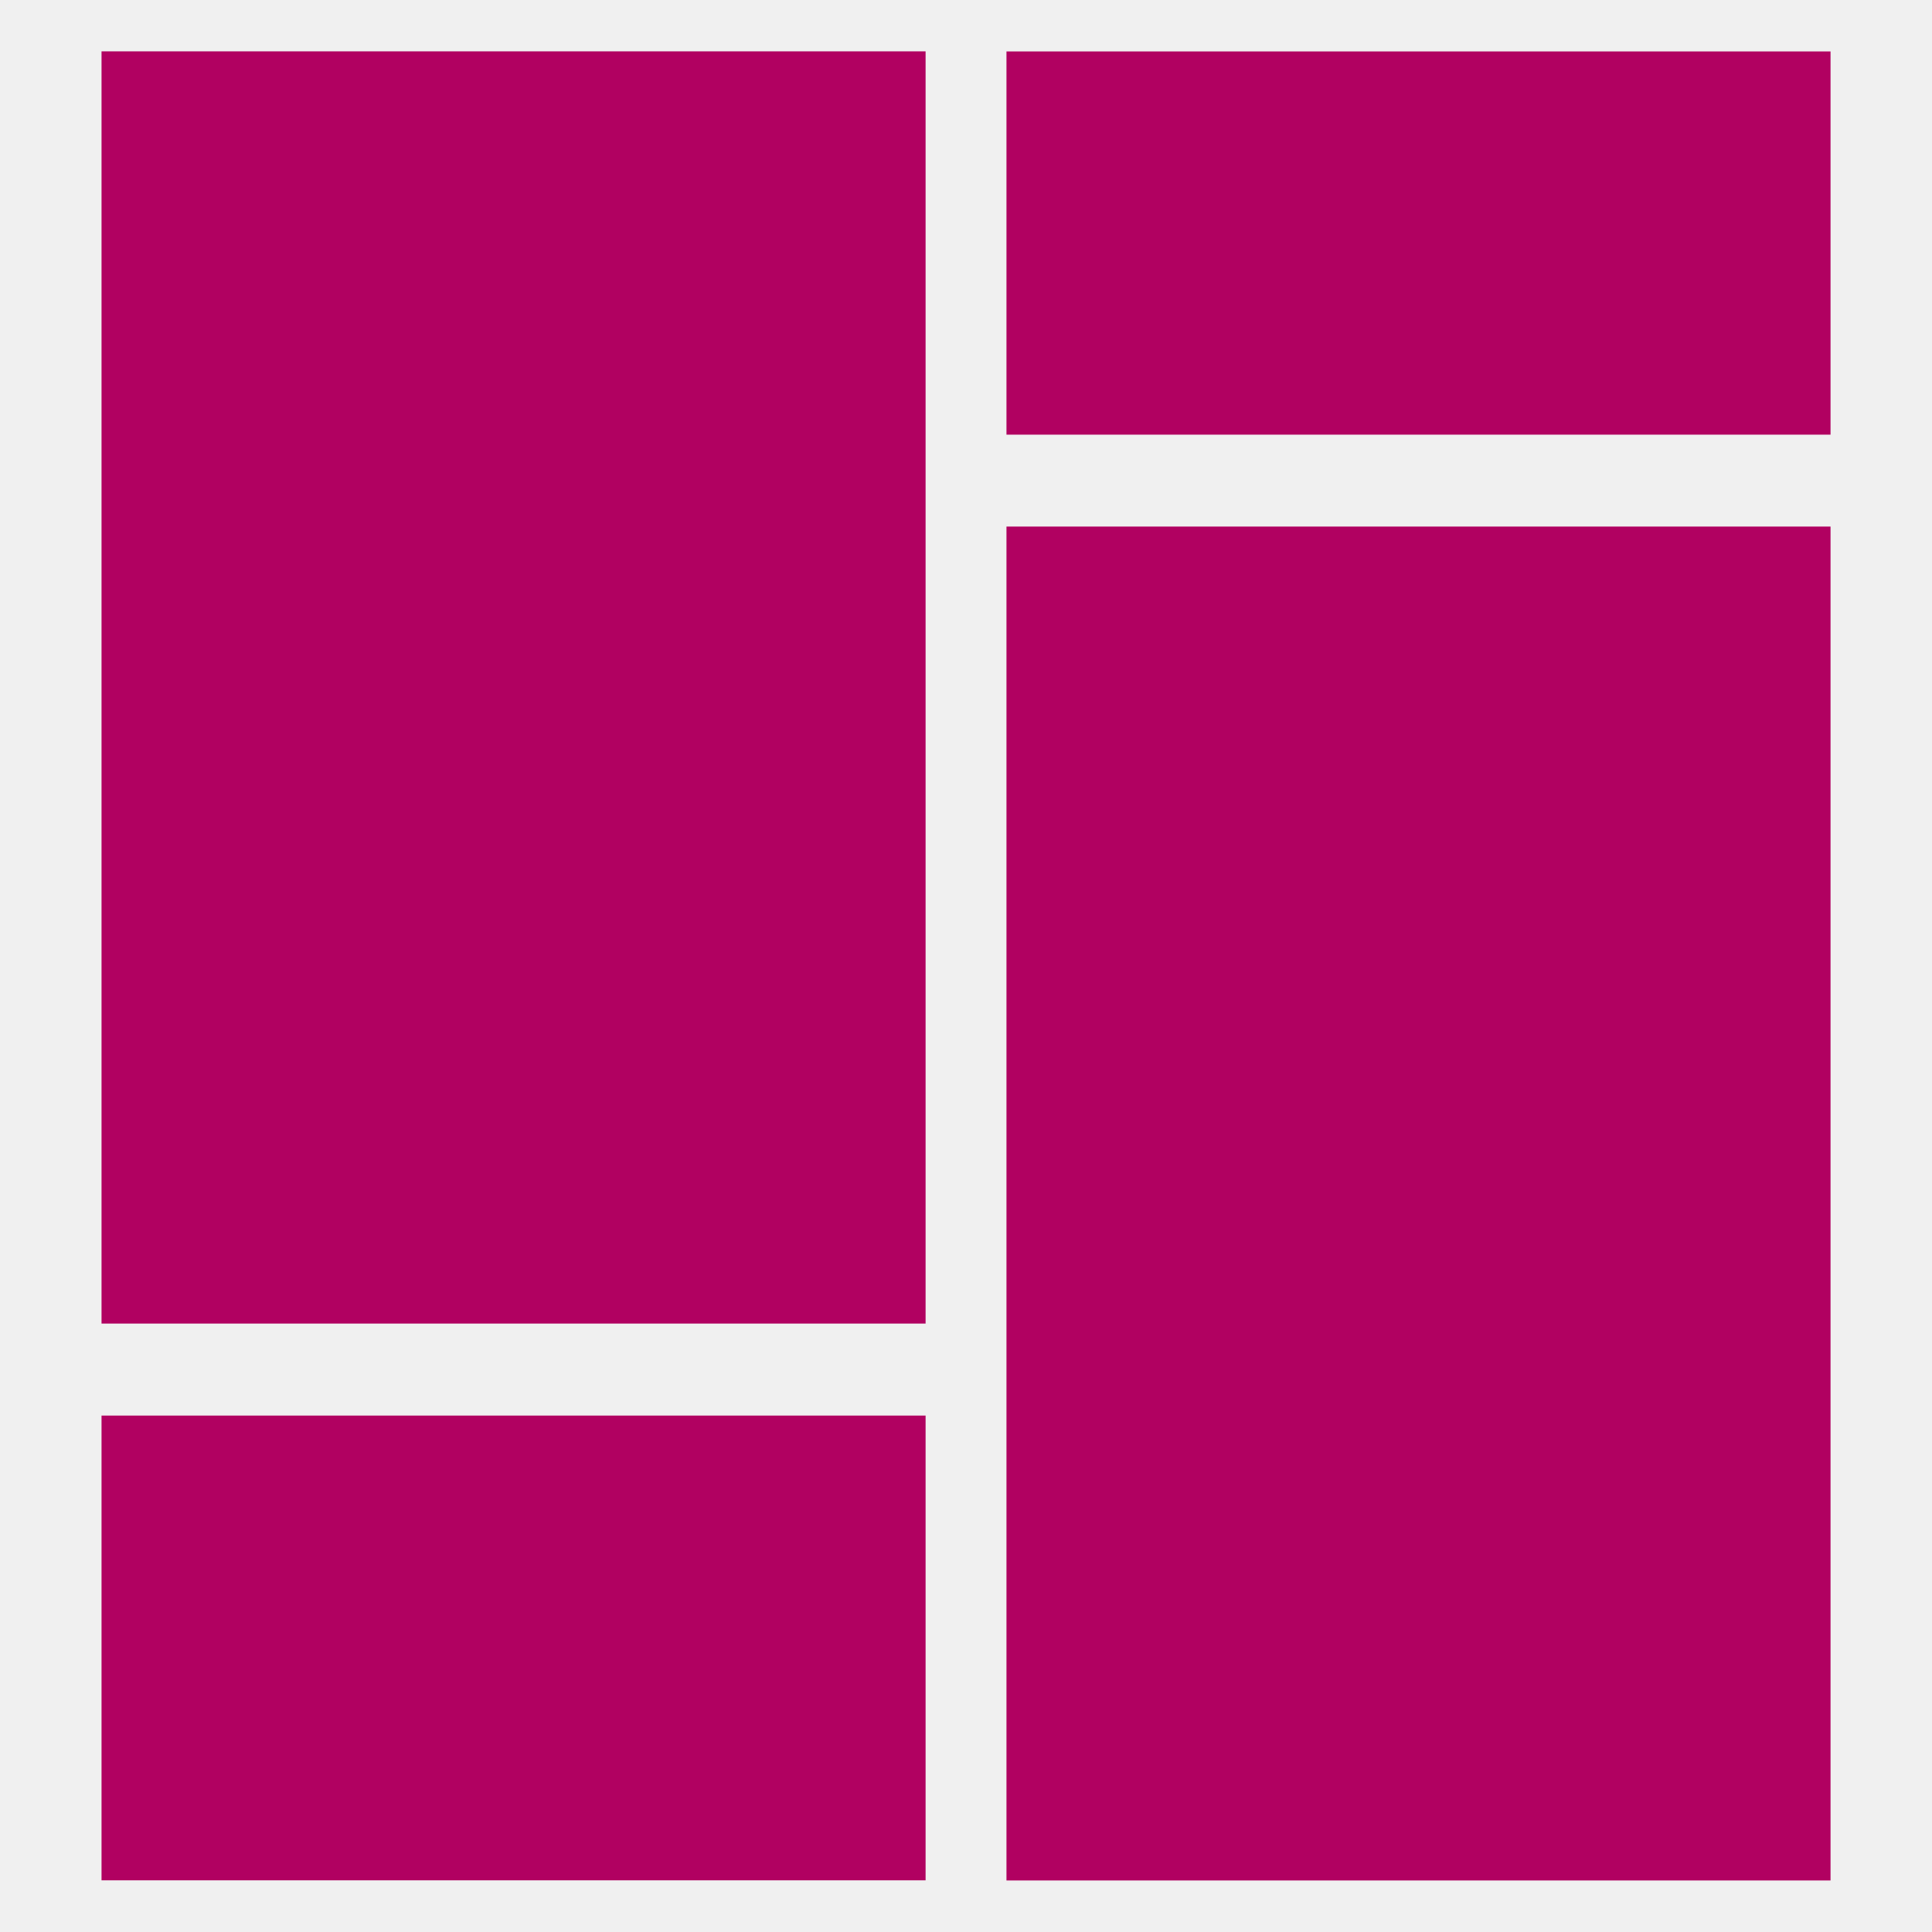
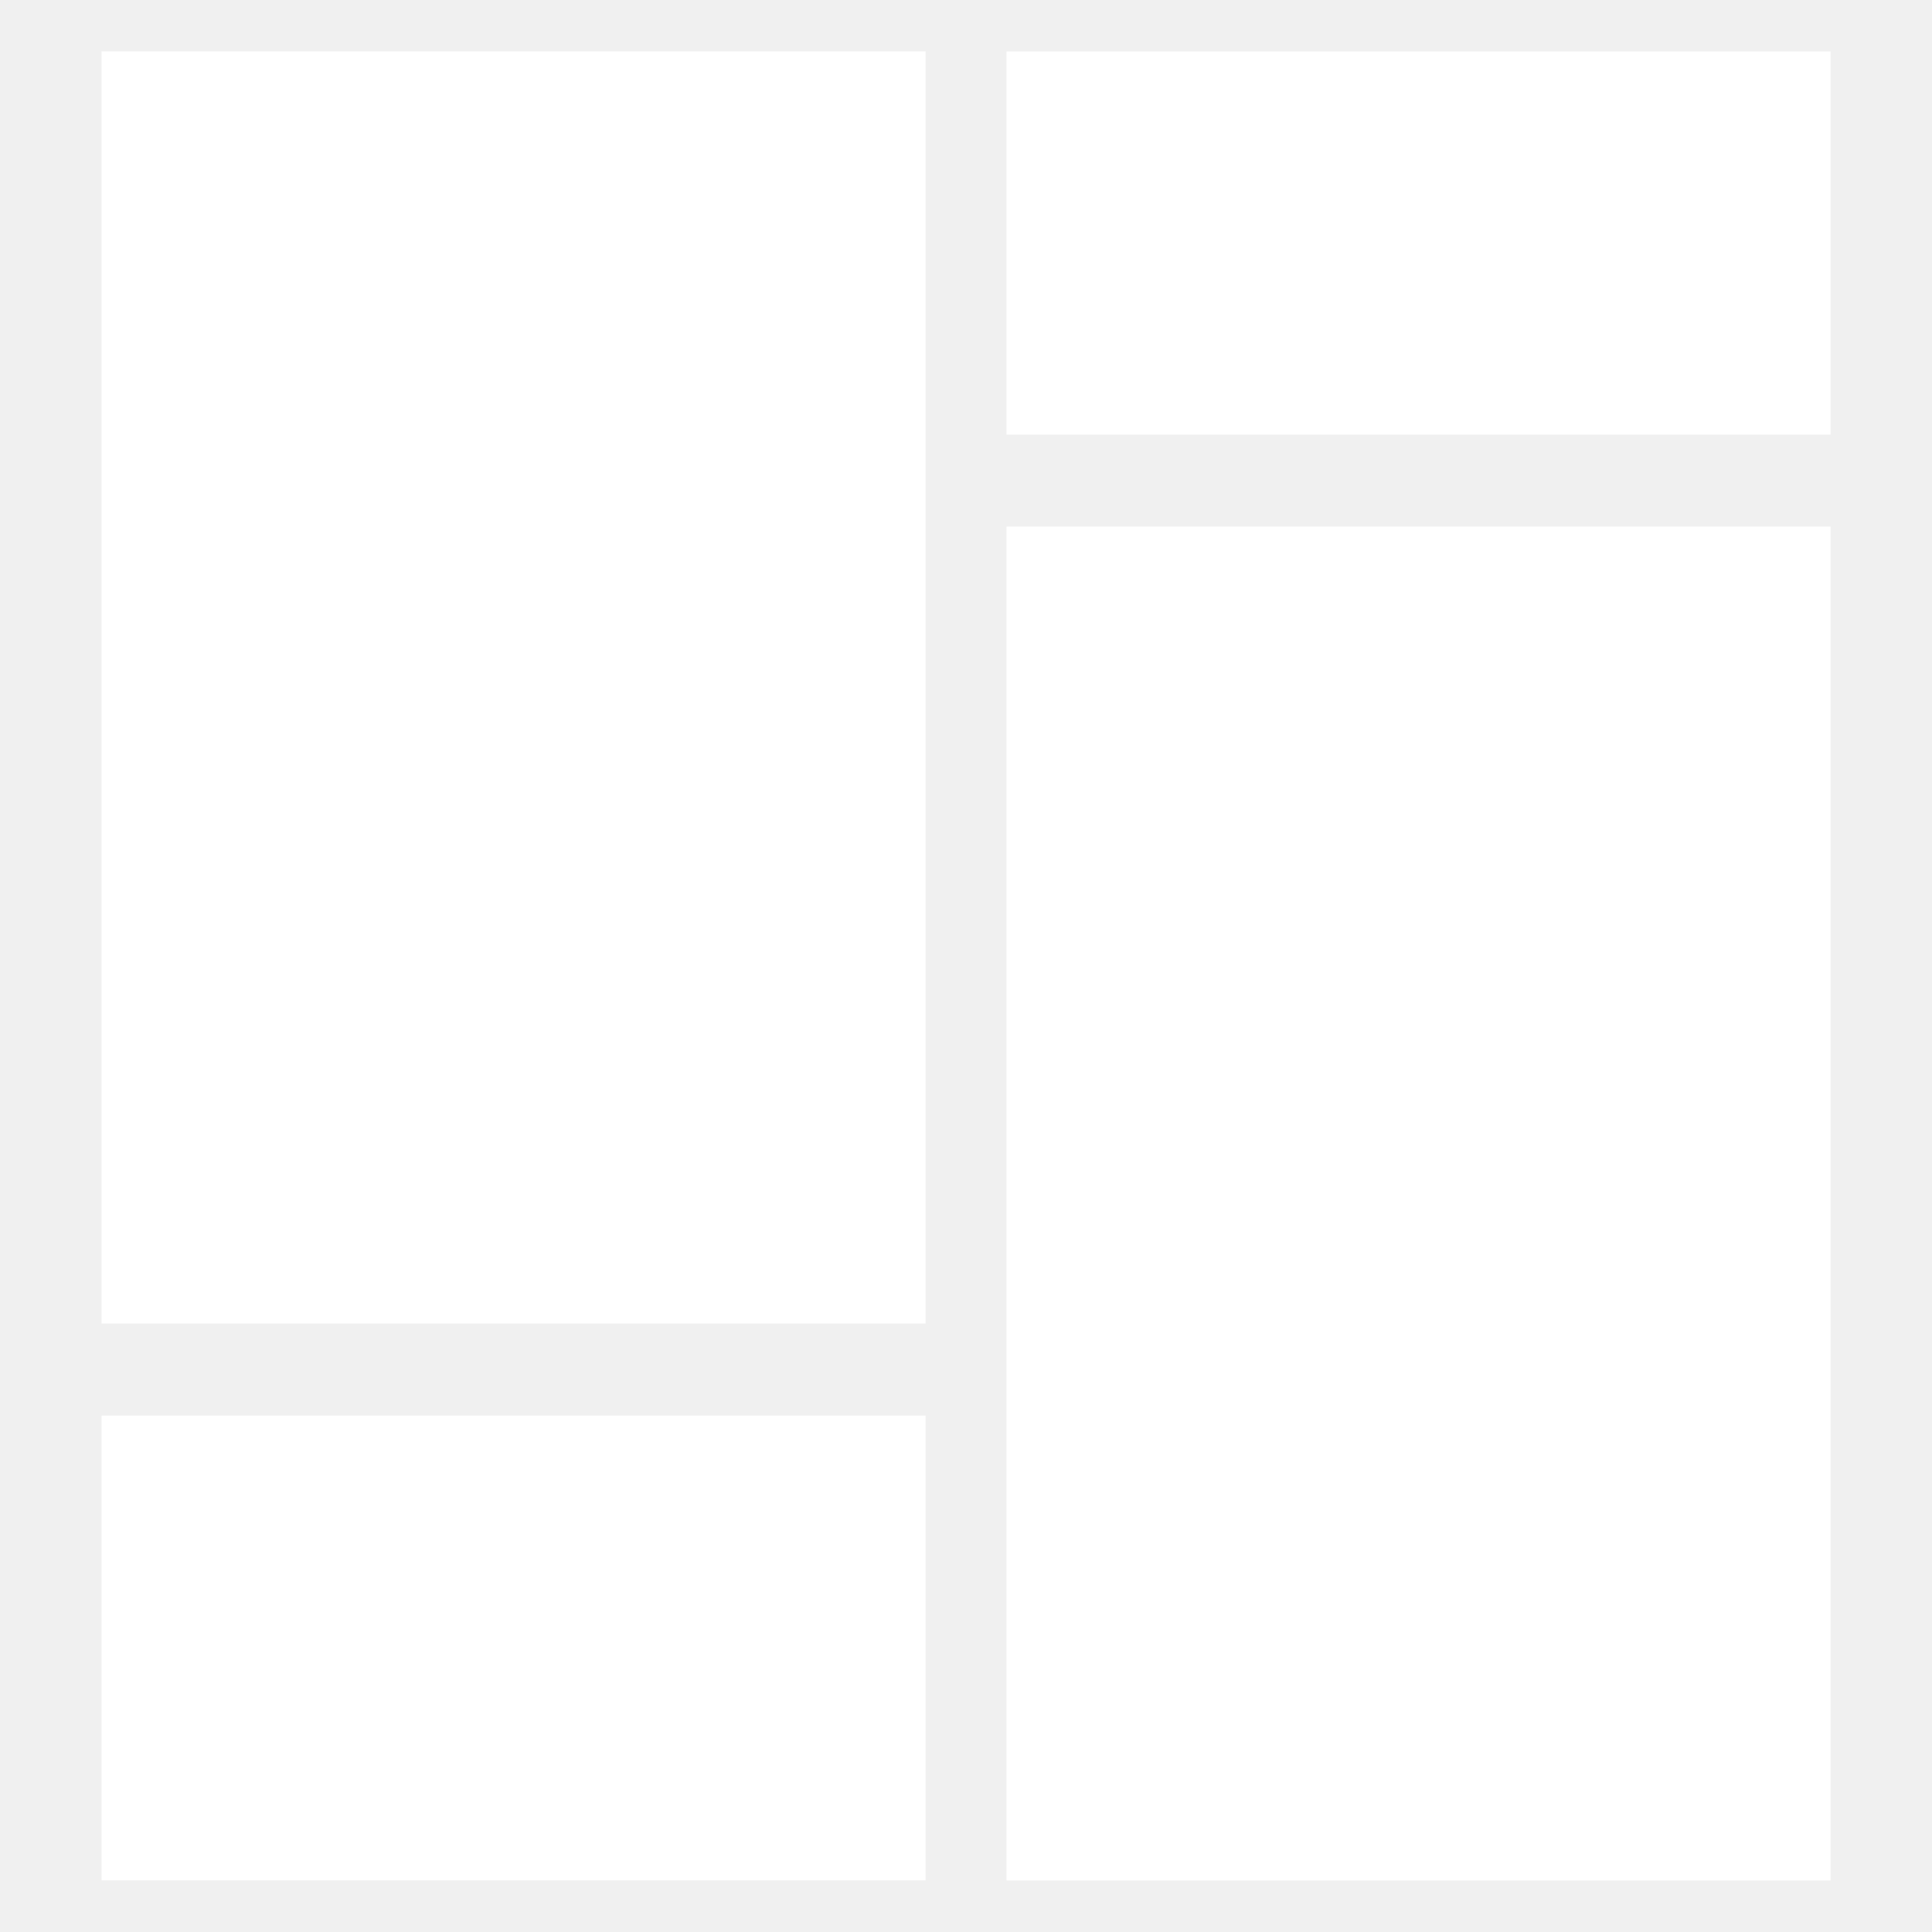
<svg xmlns="http://www.w3.org/2000/svg" width="32" height="32" viewBox="0 0 8.467 8.467" version="1.1" id="svg24">
  <defs id="defs18" />
  <g id="layer1" transform="translate(0,-288.5333)">
-     <g id="g885" transform="matrix(1.43711,0,0,1.078214,-2.01967,-22.89508)" style="fill:#b10161;fill-opacity:1">
-       <path id="rect847" d="m 1.715,289.046 v 5.171 h 2.513 v -5.171 z m 0,5.545 v 1.889 h 2.513 v -1.889 z" style="opacity:1;fill:#b10161;fill-opacity:1;stroke:none;stroke-width:0.794;stroke-linecap:round;stroke-linejoin:round;stroke-miterlimit:4;stroke-dasharray:none;stroke-dashoffset:0;stroke-opacity:1" />
-       <path id="rect847-2" transform="matrix(0.2645833,0,0,0.2645833,0,288.5333)" d="m 16.912,1.939 v 5.887 h 9.498 V 1.939 Z m 0,7.299 V 30.037 h 9.498 V 9.238 Z" style="opacity:1;fill:#b10161;fill-opacity:1;stroke:none;stroke-width:3;stroke-linecap:round;stroke-linejoin:round;stroke-miterlimit:4;stroke-dasharray:none;stroke-dashoffset:0;stroke-opacity:1" />
+     <g id="g885" transform="matrix(1.43711,0,0,1.078214,-2.01967,-22.89508)" style="fill:#ffffff;fill-opacity:1">
+       <path id="rect847" d="m 1.715,289.046 v 5.171 h 2.513 v -5.171 z m 0,5.545 v 1.889 h 2.513 v -1.889 z" style="opacity:1;fill:#ffffff;fill-opacity:1;stroke:none;stroke-width:0.794;stroke-linecap:round;stroke-linejoin:round;stroke-miterlimit:4;stroke-dasharray:none;stroke-dashoffset:0;stroke-opacity:1" />
+       <path id="rect847-2" transform="matrix(0.2645833,0,0,0.2645833,0,288.5333)" d="m 16.912,1.939 v 5.887 h 9.498 V 1.939 Z m 0,7.299 V 30.037 h 9.498 V 9.238 Z" style="opacity:1;fill:#ffffff;fill-opacity:1;stroke:none;stroke-width:3;stroke-linecap:round;stroke-linejoin:round;stroke-miterlimit:4;stroke-dasharray:none;stroke-dashoffset:0;stroke-opacity:1" />
    </g>
  </g>
</svg>
